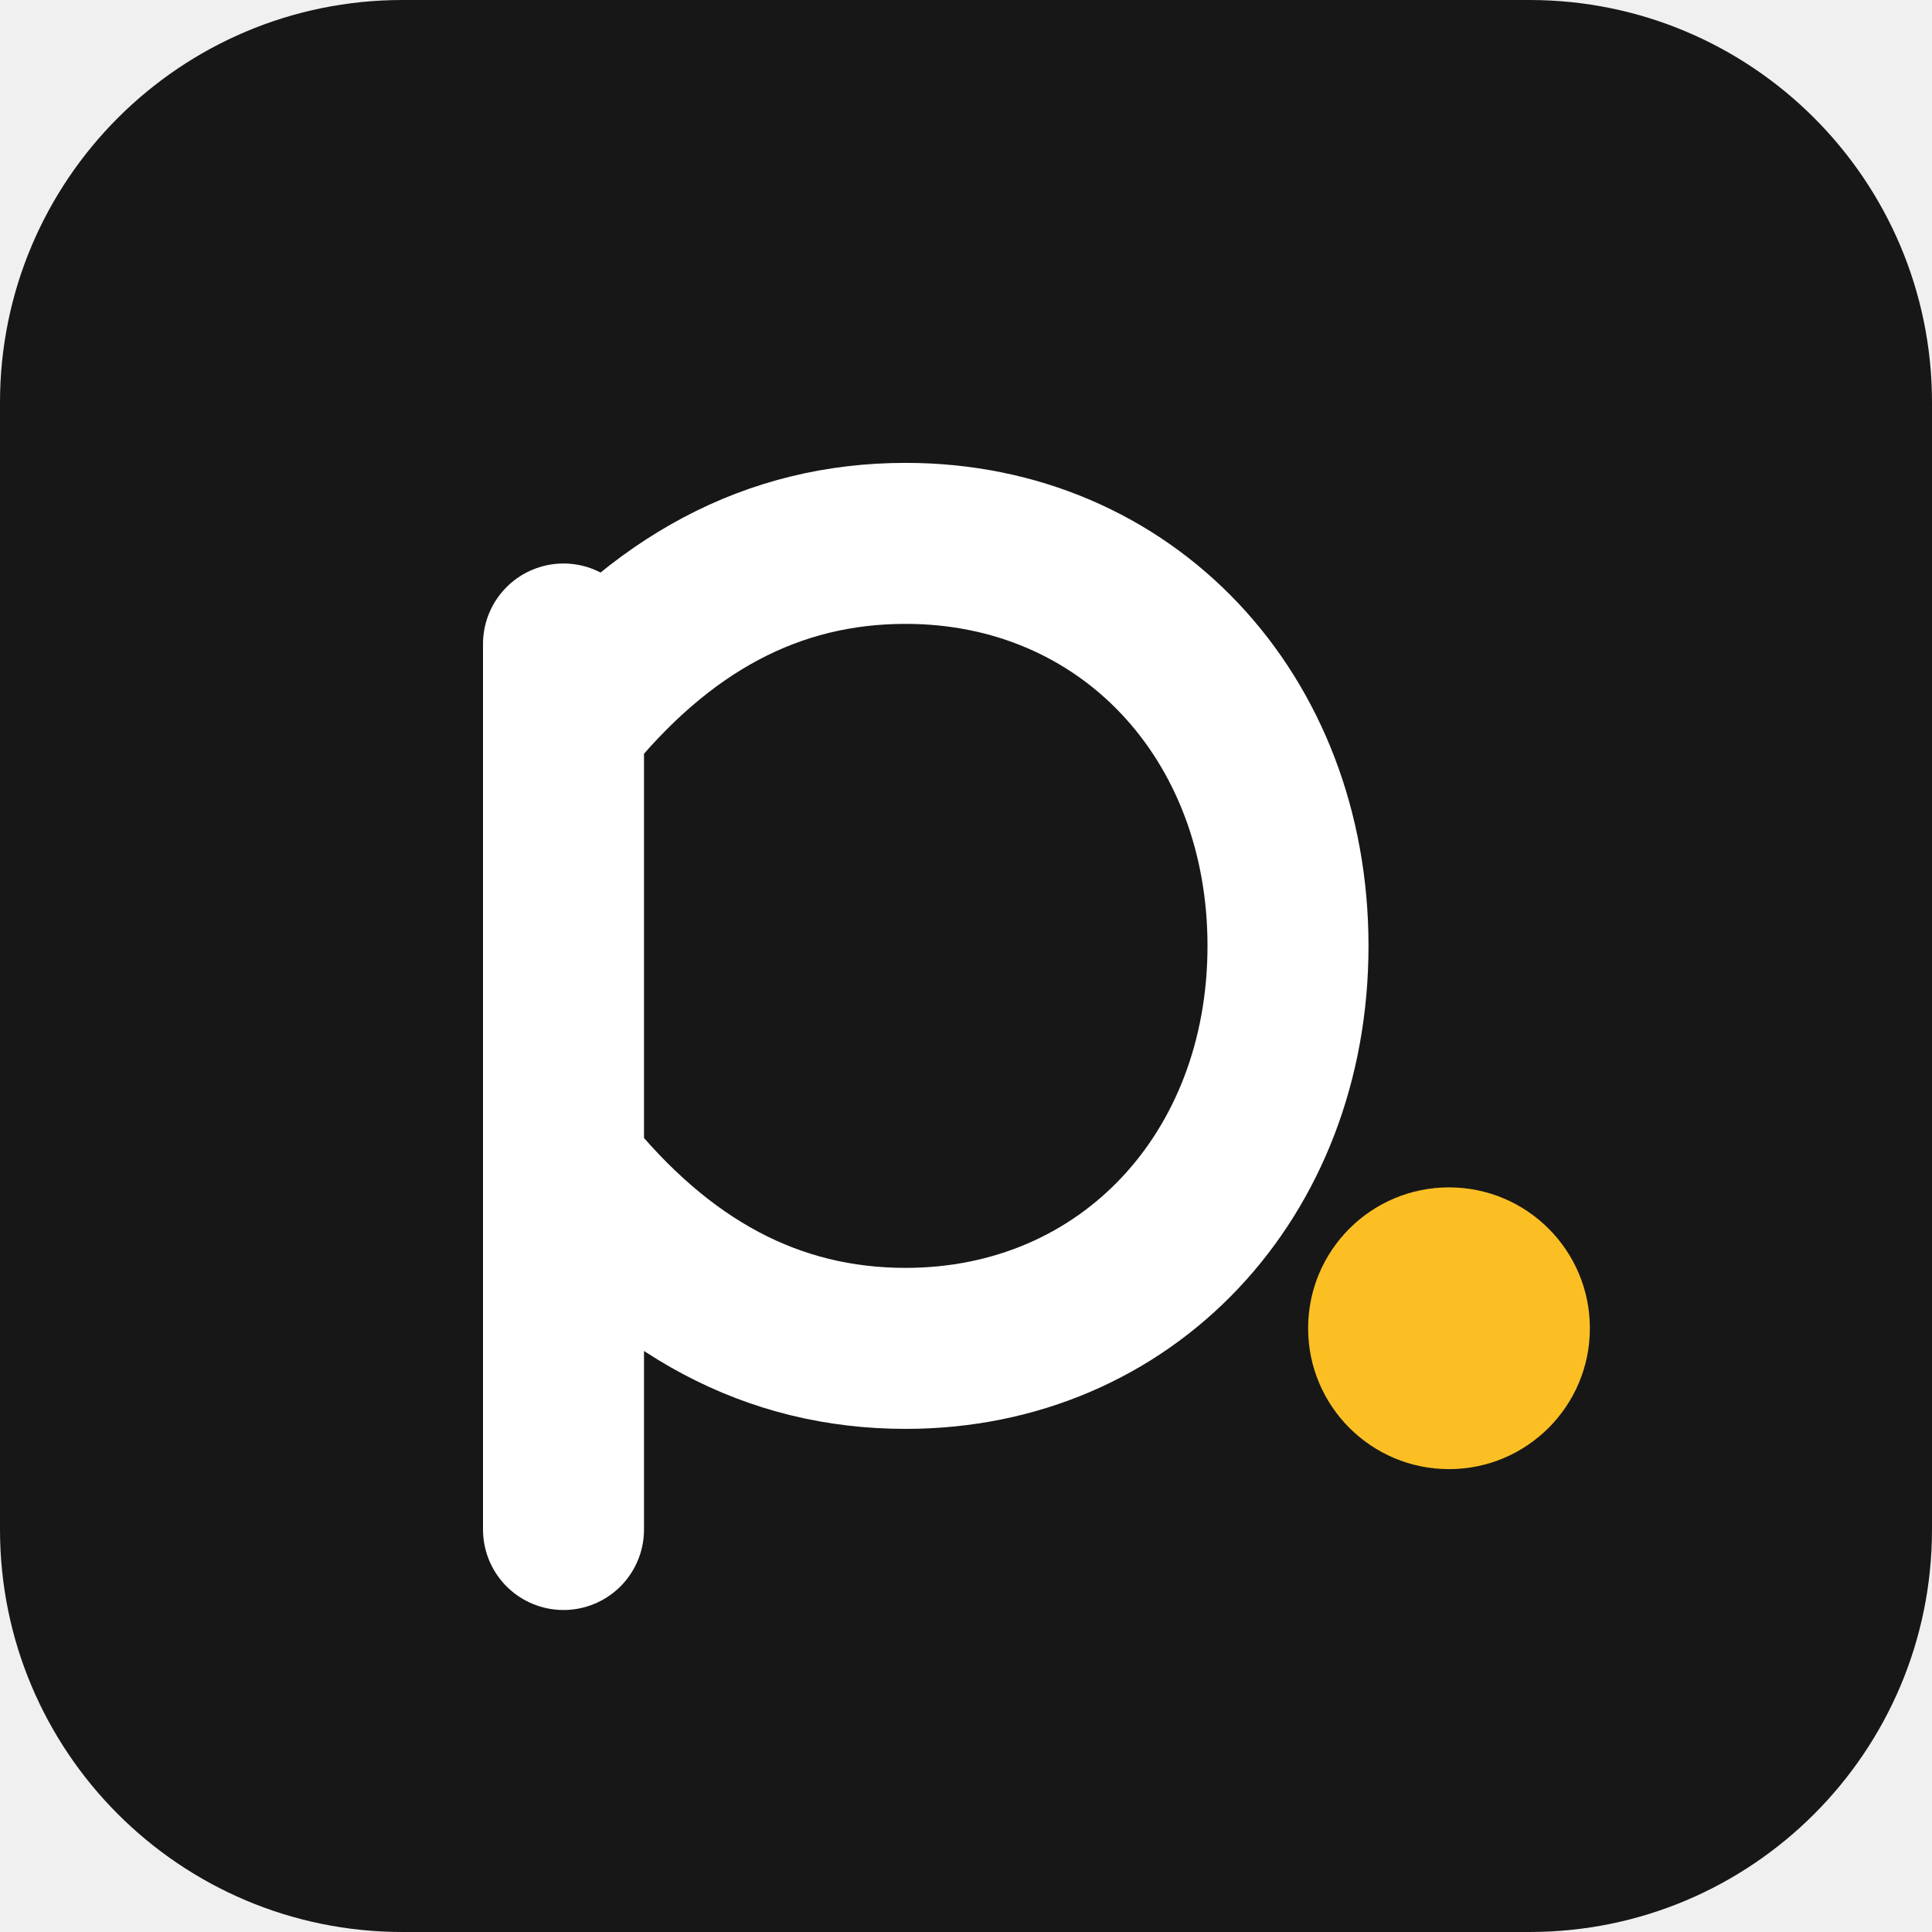
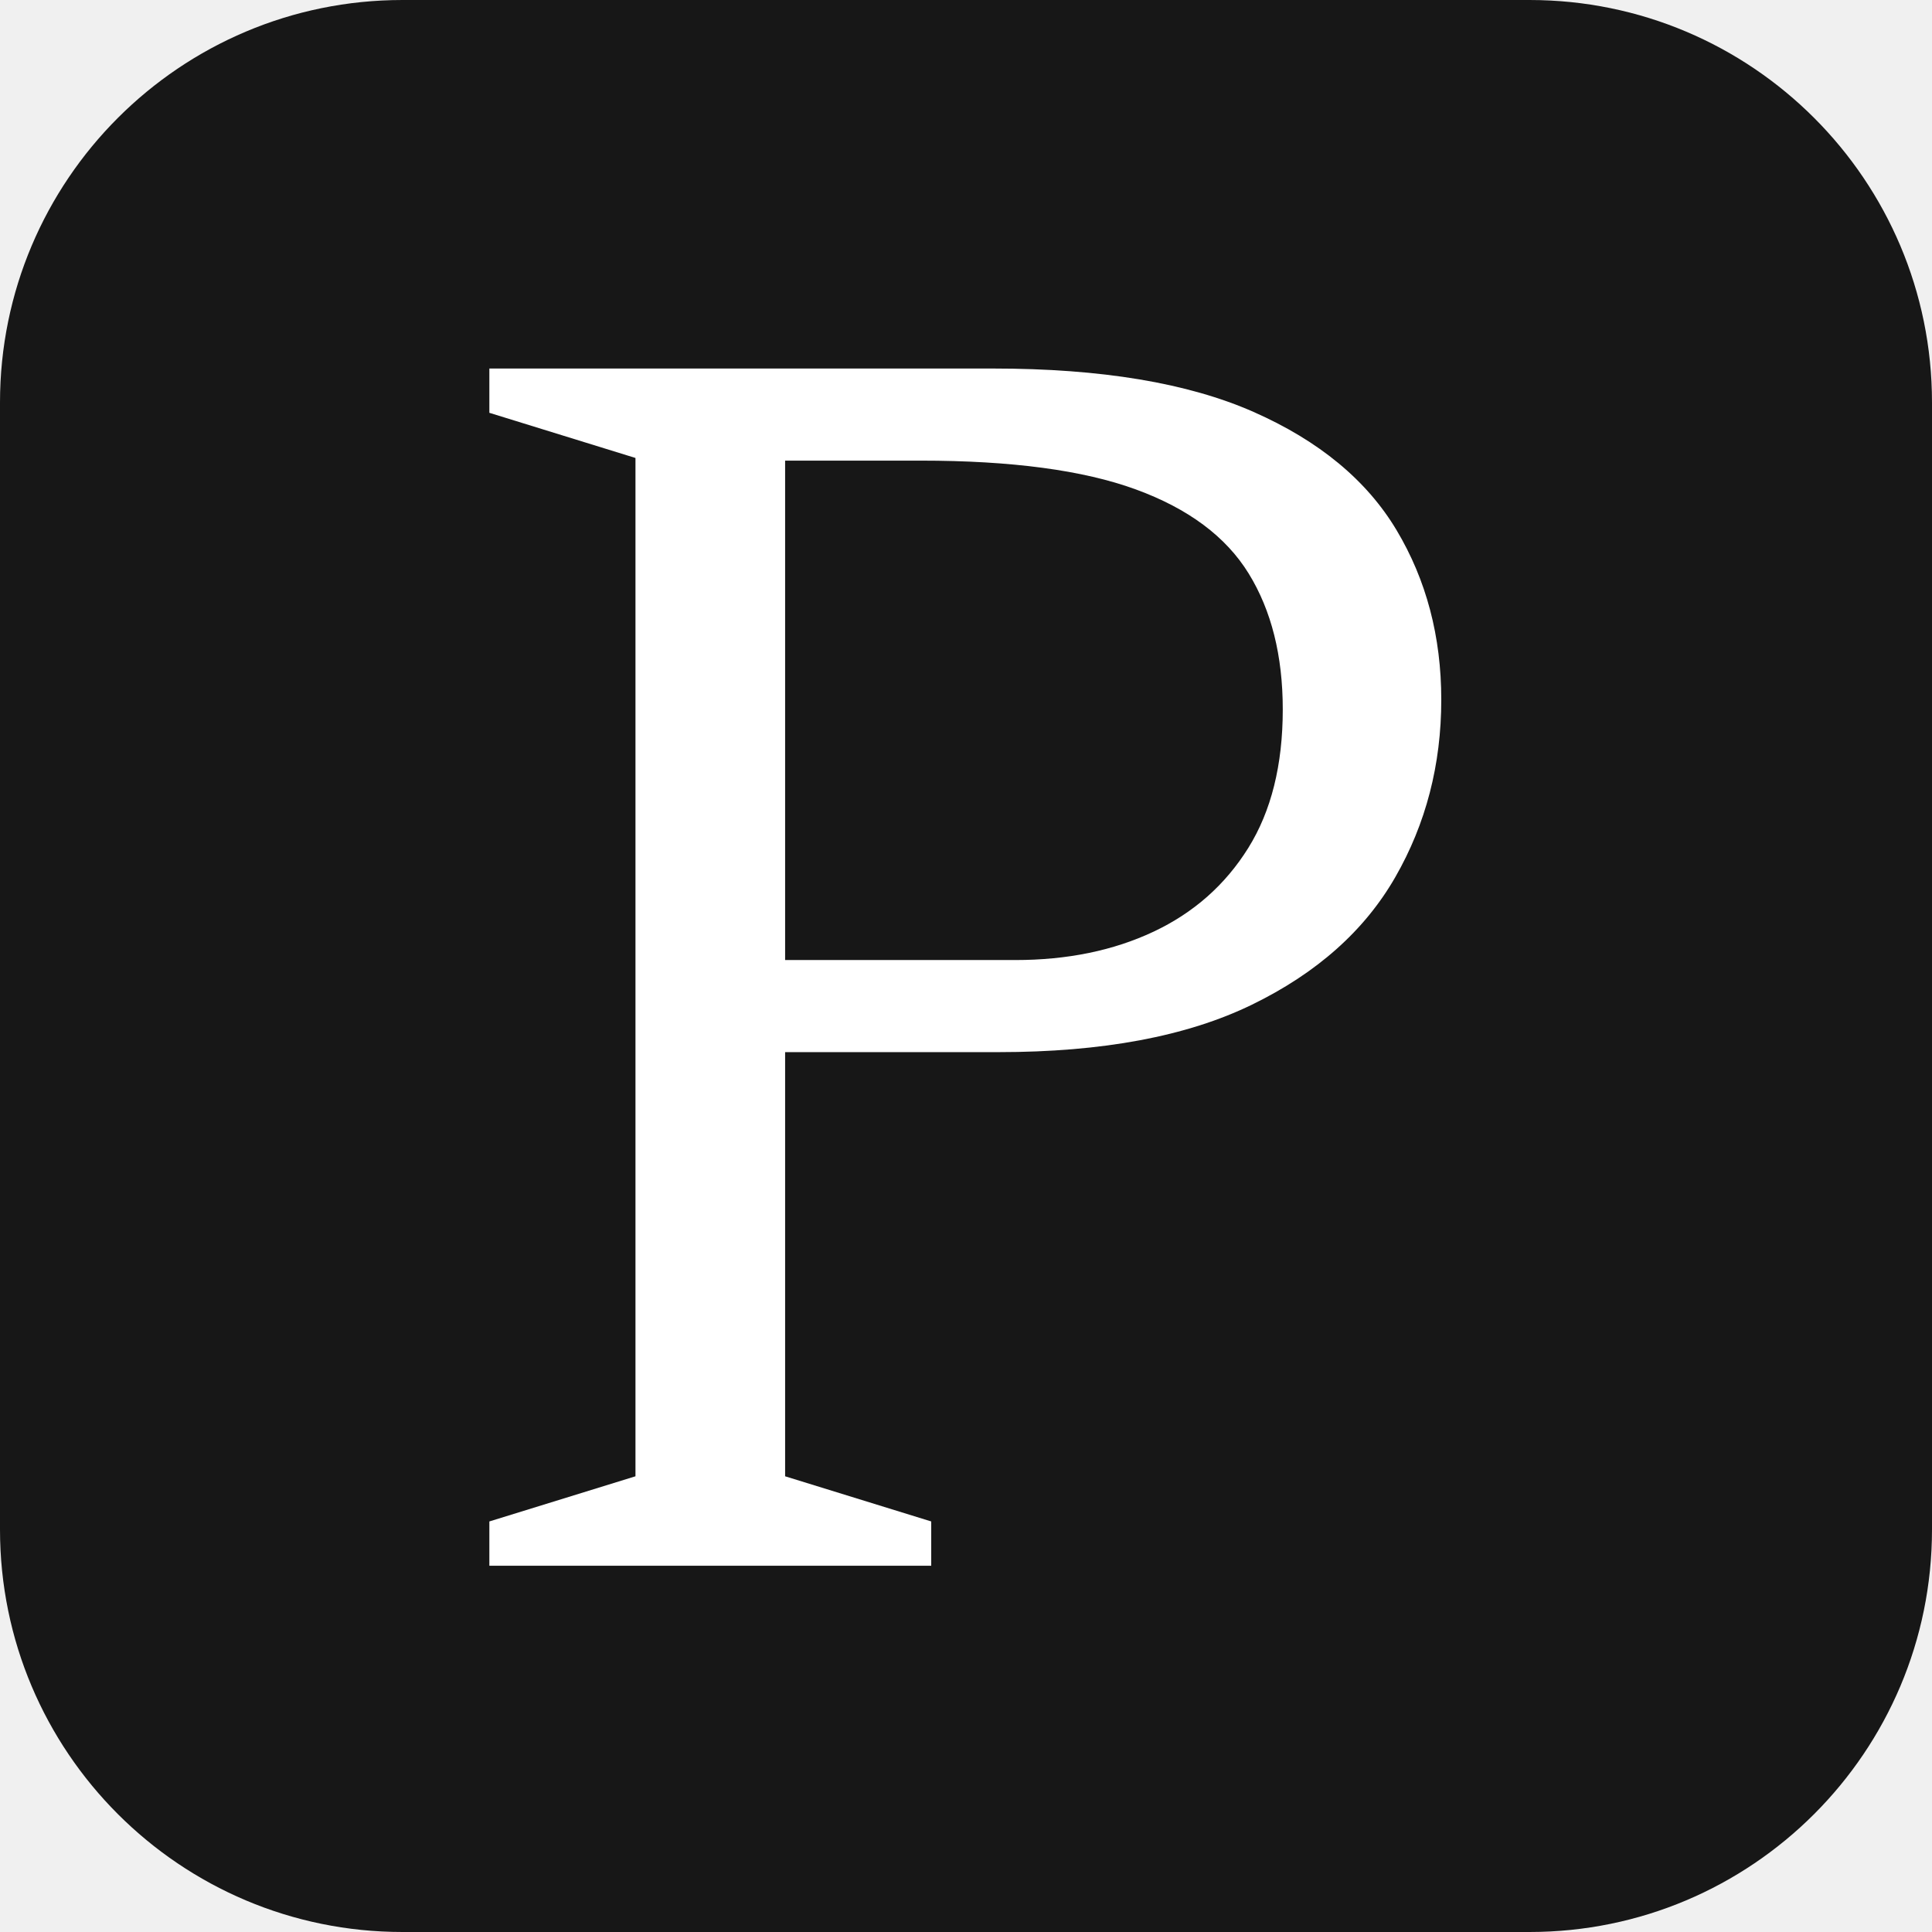
<svg xmlns="http://www.w3.org/2000/svg" viewBox="0 0 48 48">
  <rect width="48" height="48" rx="10" fill="#171717" />
-   <path d="M14 16v22m0-20c2.4-3 5.2-4.5 8.5-4.5 5.5 0 9.5 4.3 9.5 10s-4 10-9.5 10c-3.3 0-6.1-1.5-8.5-4.5" fill="none" stroke="#fff" stroke-linecap="round" stroke-linejoin="round" stroke-width="4" />
-   <circle cx="36" cy="33" r="3.5" fill="#fbbf24" />
+   <path transform="translate(10.2 38.9) scale(0.022 -0.022)" fill="#fff" d="M985 967Q985 1058 946.5 1120.5Q908 1183 819.0 1215.5Q730 1248 576 1248H272L283 1352H658Q841 1352 952.0 1303.0Q1063 1254 1113.5 1169.5Q1164 1085 1164 978Q1164 868 1112.0 777.5Q1060 687 950.0 633.5Q840 580 664 580H283L272 684H683Q771 684 839.0 716.0Q907 748 946.0 810.5Q985 873 985 967ZM423 1352V101L588 50V0H89V50L254 101V1251L89 1302V1352Z" />
</svg>
